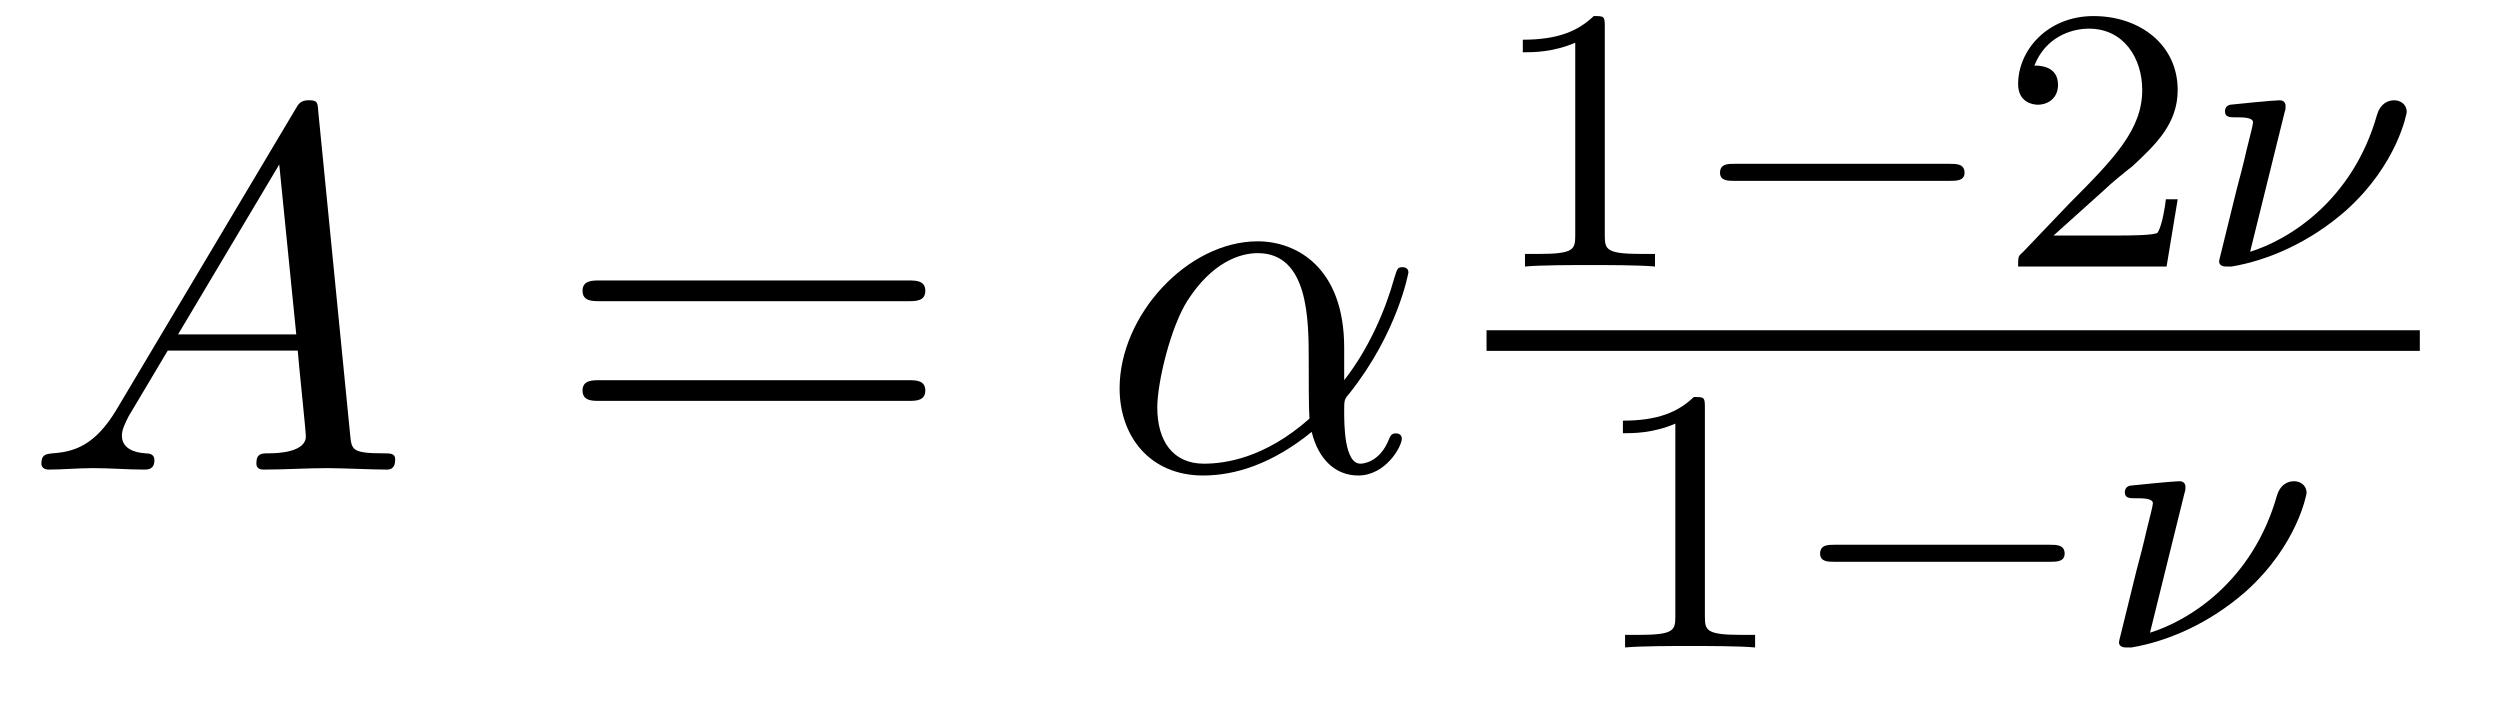
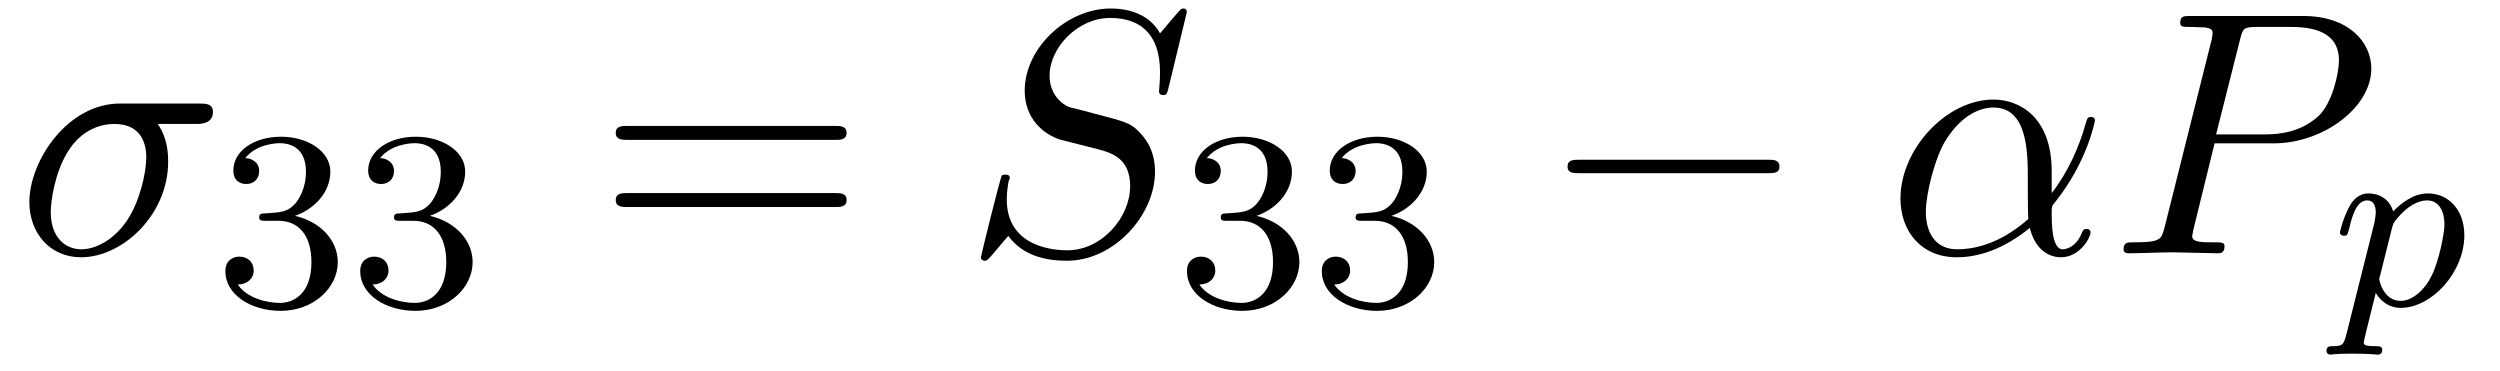
- <svg xmlns="http://www.w3.org/2000/svg" xmlns:xlink="http://www.w3.org/1999/xlink" viewBox="0 0 52.876 15.024" version="1.2">
+ <svg xmlns="http://www.w3.org/2000/svg" xmlns:xlink="http://www.w3.org/1999/xlink" viewBox="0 0 78.518 11.641" version="1.2">
  <defs>
    <g>
      <symbol overflow="visible" id="glyph0-0">
        <path style="stroke:none;" d="" />
      </symbol>
      <symbol overflow="visible" id="glyph0-1">
-         <path style="stroke:none;" d="M 1.953 -1.25 C 1.516 -0.531 1.094 -0.375 0.609 -0.344 C 0.484 -0.328 0.375 -0.328 0.375 -0.125 C 0.375 -0.047 0.438 0 0.531 0 C 0.812 0 1.156 -0.031 1.469 -0.031 C 1.828 -0.031 2.203 0 2.547 0 C 2.625 0 2.766 0 2.766 -0.203 C 2.766 -0.328 2.656 -0.344 2.578 -0.344 C 2.328 -0.359 2.078 -0.453 2.078 -0.719 C 2.078 -0.844 2.141 -0.969 2.219 -1.125 L 3.047 -2.516 L 5.797 -2.516 C 5.812 -2.297 5.969 -0.812 5.969 -0.703 C 5.969 -0.375 5.406 -0.344 5.188 -0.344 C 5.031 -0.344 4.922 -0.344 4.922 -0.125 C 4.922 0 5.047 0 5.078 0 C 5.516 0 5.984 -0.031 6.438 -0.031 C 6.703 -0.031 7.391 0 7.672 0 C 7.734 0 7.859 0 7.859 -0.219 C 7.859 -0.344 7.75 -0.344 7.609 -0.344 C 6.938 -0.344 6.938 -0.422 6.906 -0.734 L 6.234 -7.547 C 6.219 -7.766 6.219 -7.812 6.031 -7.812 C 5.859 -7.812 5.812 -7.734 5.75 -7.625 Z M 3.266 -2.859 L 5.406 -6.453 L 5.766 -2.859 Z M 3.266 -2.859 " />
+         <path style="stroke:none;" d="M 5.656 -4.062 C 5.797 -4.062 6.188 -4.062 6.188 -4.438 C 6.188 -4.703 5.953 -4.703 5.766 -4.703 L 3.266 -4.703 C 1.625 -4.703 0.422 -2.906 0.422 -1.609 C 0.422 -0.641 1.062 0.125 2.047 0.125 C 3.344 0.125 4.781 -1.203 4.781 -2.875 C 4.781 -3.062 4.781 -3.594 4.453 -4.062 Z M 2.062 -0.125 C 1.531 -0.125 1.094 -0.516 1.094 -1.297 C 1.094 -1.625 1.219 -2.516 1.609 -3.156 C 2.062 -3.922 2.719 -4.062 3.094 -4.062 C 4 -4.062 4.094 -3.344 4.094 -3.016 C 4.094 -2.5 3.875 -1.609 3.5 -1.047 C 3.078 -0.406 2.484 -0.125 2.062 -0.125 Z M 2.062 -0.125 " />
      </symbol>
      <symbol overflow="visible" id="glyph0-2">
+         <path style="stroke:none;" d="M 7.031 -7.578 C 7.031 -7.609 7.016 -7.688 6.922 -7.688 C 6.859 -7.688 6.844 -7.672 6.719 -7.531 L 6.188 -6.906 C 5.906 -7.422 5.344 -7.688 4.641 -7.688 C 3.25 -7.688 1.938 -6.438 1.938 -5.109 C 1.938 -4.234 2.516 -3.734 3.078 -3.562 L 4.25 -3.266 C 4.641 -3.156 5.25 -3 5.25 -2.109 C 5.25 -1.125 4.359 -0.094 3.281 -0.094 C 2.578 -0.094 1.375 -0.344 1.375 -1.688 C 1.375 -1.953 1.422 -2.219 1.438 -2.281 C 1.453 -2.328 1.469 -2.328 1.469 -2.359 C 1.469 -2.469 1.391 -2.469 1.328 -2.469 C 1.281 -2.469 1.25 -2.469 1.219 -2.438 C 1.172 -2.391 0.562 0.094 0.562 0.125 C 0.562 0.203 0.625 0.234 0.688 0.234 C 0.734 0.234 0.75 0.234 0.891 0.078 L 1.422 -0.547 C 1.891 0.094 2.625 0.234 3.266 0.234 C 4.75 0.234 6.031 -1.203 6.031 -2.562 C 6.031 -3.312 5.656 -3.688 5.5 -3.844 C 5.25 -4.094 5.078 -4.141 4.109 -4.391 C 3.875 -4.453 3.484 -4.562 3.375 -4.578 C 3.094 -4.672 2.719 -5 2.719 -5.578 C 2.719 -6.453 3.594 -7.391 4.625 -7.391 C 5.531 -7.391 6.188 -6.922 6.188 -5.688 C 6.188 -5.344 6.156 -5.141 6.156 -5.078 C 6.156 -5.078 6.156 -4.969 6.281 -4.969 C 6.391 -4.969 6.406 -5 6.453 -5.188 Z M 7.031 -7.578 " />
+       </symbol>
+       <symbol overflow="visible" id="glyph0-3">
        <path style="stroke:none;" d="M 5.203 -2.578 C 5.203 -4.281 4.188 -4.828 3.375 -4.828 C 1.891 -4.828 0.453 -3.266 0.453 -1.719 C 0.453 -0.703 1.094 0.125 2.219 0.125 C 2.906 0.125 3.688 -0.125 4.516 -0.797 C 4.656 -0.219 5.016 0.125 5.5 0.125 C 6.078 0.125 6.422 -0.484 6.422 -0.656 C 6.422 -0.734 6.359 -0.766 6.297 -0.766 C 6.219 -0.766 6.188 -0.734 6.156 -0.656 C 5.953 -0.125 5.562 -0.125 5.547 -0.125 C 5.203 -0.125 5.203 -0.969 5.203 -1.234 C 5.203 -1.469 5.203 -1.484 5.312 -1.609 C 6.344 -2.906 6.562 -4.172 6.562 -4.172 C 6.562 -4.203 6.547 -4.281 6.438 -4.281 C 6.328 -4.281 6.328 -4.25 6.266 -4.062 C 6.078 -3.375 5.719 -2.547 5.203 -1.891 Z M 4.469 -1.078 C 3.516 -0.234 2.672 -0.125 2.234 -0.125 C 1.578 -0.125 1.25 -0.609 1.25 -1.312 C 1.25 -1.844 1.531 -3.016 1.891 -3.578 C 2.406 -4.375 2.984 -4.578 3.375 -4.578 C 4.453 -4.578 4.453 -3.156 4.453 -2.297 C 4.453 -1.891 4.453 -1.266 4.469 -1.078 Z M 4.469 -1.078 " />
+       </symbol>
+       <symbol overflow="visible" id="glyph0-4">
+         <path style="stroke:none;" d="M 3.297 -3.453 L 5.156 -3.453 C 6.703 -3.453 8.219 -4.578 8.219 -5.797 C 8.219 -6.641 7.5 -7.453 6.078 -7.453 L 2.547 -7.453 C 2.328 -7.453 2.219 -7.453 2.219 -7.234 C 2.219 -7.109 2.312 -7.109 2.531 -7.109 C 2.672 -7.109 2.875 -7.094 3 -7.094 C 3.172 -7.062 3.234 -7.031 3.234 -6.922 C 3.234 -6.875 3.234 -6.844 3.203 -6.703 L 1.734 -0.844 C 1.625 -0.422 1.609 -0.344 0.734 -0.344 C 0.562 -0.344 0.438 -0.344 0.438 -0.125 C 0.438 0 0.562 0 0.594 0 C 0.906 0 1.672 -0.031 1.984 -0.031 C 2.219 -0.031 2.453 -0.016 2.688 -0.016 C 2.922 -0.016 3.156 0 3.391 0 C 3.469 0 3.609 0 3.609 -0.219 C 3.609 -0.344 3.516 -0.344 3.297 -0.344 C 2.906 -0.344 2.594 -0.344 2.594 -0.531 C 2.594 -0.594 2.625 -0.656 2.625 -0.719 Z M 4.094 -6.703 C 4.188 -7.078 4.203 -7.109 4.672 -7.109 L 5.719 -7.109 C 6.625 -7.109 7.203 -6.812 7.203 -6.062 C 7.203 -5.641 6.984 -4.703 6.562 -4.312 C 6.016 -3.812 5.359 -3.734 4.891 -3.734 L 3.344 -3.734 Z M 4.094 -6.703 " />
      </symbol>
      <symbol overflow="visible" id="glyph1-0">
        <path style="stroke:none;" d="" />
      </symbol>
      <symbol overflow="visible" id="glyph1-1">
-         <path style="stroke:none;" d="M 7.5 -3.562 C 7.656 -3.562 7.859 -3.562 7.859 -3.781 C 7.859 -4 7.656 -4 7.5 -4 L 0.969 -4 C 0.812 -4 0.609 -4 0.609 -3.781 C 0.609 -3.562 0.812 -3.562 0.984 -3.562 Z M 7.5 -1.453 C 7.656 -1.453 7.859 -1.453 7.859 -1.672 C 7.859 -1.891 7.656 -1.891 7.5 -1.891 L 0.984 -1.891 C 0.812 -1.891 0.609 -1.891 0.609 -1.672 C 0.609 -1.453 0.812 -1.453 0.969 -1.453 Z M 7.5 -1.453 " />
+         <path style="stroke:none;" d="M 2.016 -2.656 C 2.641 -2.656 3.047 -2.203 3.047 -1.359 C 3.047 -0.359 2.484 -0.078 2.062 -0.078 C 1.625 -0.078 1.016 -0.234 0.734 -0.656 C 1.031 -0.656 1.234 -0.844 1.234 -1.094 C 1.234 -1.359 1.047 -1.531 0.781 -1.531 C 0.578 -1.531 0.344 -1.406 0.344 -1.078 C 0.344 -0.328 1.156 0.172 2.078 0.172 C 3.125 0.172 3.875 -0.562 3.875 -1.359 C 3.875 -2.031 3.344 -2.625 2.531 -2.812 C 3.156 -3.031 3.641 -3.562 3.641 -4.203 C 3.641 -4.844 2.922 -5.297 2.094 -5.297 C 1.234 -5.297 0.594 -4.844 0.594 -4.234 C 0.594 -3.938 0.781 -3.812 1 -3.812 C 1.25 -3.812 1.406 -3.984 1.406 -4.219 C 1.406 -4.516 1.141 -4.625 0.969 -4.625 C 1.312 -5.062 1.922 -5.094 2.062 -5.094 C 2.266 -5.094 2.875 -5.031 2.875 -4.203 C 2.875 -3.656 2.641 -3.312 2.531 -3.188 C 2.297 -2.938 2.109 -2.922 1.625 -2.891 C 1.469 -2.891 1.406 -2.875 1.406 -2.766 C 1.406 -2.656 1.484 -2.656 1.625 -2.656 Z M 2.016 -2.656 " />
      </symbol>
      <symbol overflow="visible" id="glyph2-0">
        <path style="stroke:none;" d="" />
      </symbol>
      <symbol overflow="visible" id="glyph2-1">
-         <path style="stroke:none;" d="M 2.5 -5.078 C 2.5 -5.297 2.484 -5.297 2.266 -5.297 C 1.938 -4.984 1.516 -4.797 0.766 -4.797 L 0.766 -4.531 C 0.984 -4.531 1.406 -4.531 1.875 -4.734 L 1.875 -0.656 C 1.875 -0.359 1.844 -0.266 1.094 -0.266 L 0.812 -0.266 L 0.812 0 C 1.141 -0.031 1.828 -0.031 2.188 -0.031 C 2.547 -0.031 3.234 -0.031 3.562 0 L 3.562 -0.266 L 3.281 -0.266 C 2.531 -0.266 2.5 -0.359 2.5 -0.656 Z M 2.5 -5.078 " />
-       </symbol>
-       <symbol overflow="visible" id="glyph2-2">
-         <path style="stroke:none;" d="M 2.25 -1.625 C 2.375 -1.75 2.703 -2.016 2.844 -2.125 C 3.328 -2.578 3.797 -3.016 3.797 -3.734 C 3.797 -4.688 3 -5.297 2.016 -5.297 C 1.047 -5.297 0.422 -4.578 0.422 -3.859 C 0.422 -3.469 0.734 -3.422 0.844 -3.422 C 1.016 -3.422 1.266 -3.531 1.266 -3.844 C 1.266 -4.25 0.859 -4.25 0.766 -4.25 C 1 -4.844 1.531 -5.031 1.922 -5.031 C 2.656 -5.031 3.047 -4.406 3.047 -3.734 C 3.047 -2.906 2.469 -2.297 1.516 -1.344 L 0.516 -0.297 C 0.422 -0.219 0.422 -0.203 0.422 0 L 3.562 0 L 3.797 -1.422 L 3.547 -1.422 C 3.531 -1.266 3.469 -0.875 3.375 -0.719 C 3.328 -0.656 2.719 -0.656 2.594 -0.656 L 1.172 -0.656 Z M 2.25 -1.625 " />
+         <path style="stroke:none;" d="M 7.5 -3.562 C 7.656 -3.562 7.859 -3.562 7.859 -3.781 C 7.859 -4 7.656 -4 7.5 -4 L 0.969 -4 C 0.812 -4 0.609 -4 0.609 -3.781 C 0.609 -3.562 0.812 -3.562 0.984 -3.562 Z M 7.5 -1.453 C 7.656 -1.453 7.859 -1.453 7.859 -1.672 C 7.859 -1.891 7.656 -1.891 7.5 -1.891 L 0.984 -1.891 C 0.812 -1.891 0.609 -1.891 0.609 -1.672 C 0.609 -1.453 0.812 -1.453 0.969 -1.453 Z M 7.5 -1.453 " />
      </symbol>
      <symbol overflow="visible" id="glyph3-0">
        <path style="stroke:none;" d="" />
      </symbol>
      <symbol overflow="visible" id="glyph3-1">
-         <path style="stroke:none;" d="M 5.562 -1.812 C 5.703 -1.812 5.875 -1.812 5.875 -1.984 C 5.875 -2.172 5.703 -2.172 5.562 -2.172 L 1 -2.172 C 0.875 -2.172 0.703 -2.172 0.703 -1.984 C 0.703 -1.812 0.875 -1.812 1 -1.812 Z M 5.562 -1.812 " />
+         <path style="stroke:none;" d="M 7.188 -2.516 C 7.375 -2.516 7.562 -2.516 7.562 -2.719 C 7.562 -2.938 7.375 -2.938 7.188 -2.938 L 1.281 -2.938 C 1.094 -2.938 0.906 -2.938 0.906 -2.719 C 0.906 -2.516 1.094 -2.516 1.281 -2.516 Z M 7.188 -2.516 " />
      </symbol>
      <symbol overflow="visible" id="glyph4-0">
        <path style="stroke:none;" d="" />
      </symbol>
      <symbol overflow="visible" id="glyph4-1">
-         <path style="stroke:none;" d="M 1.828 -3.281 C 1.844 -3.312 1.844 -3.359 1.844 -3.406 C 1.844 -3.406 1.844 -3.516 1.719 -3.516 C 1.594 -3.516 0.812 -3.438 0.672 -3.422 C 0.594 -3.406 0.562 -3.344 0.562 -3.281 C 0.562 -3.156 0.672 -3.156 0.766 -3.156 C 0.953 -3.156 1.156 -3.156 1.156 -3.047 C 1.156 -3 1.062 -2.641 1.016 -2.453 C 0.984 -2.297 0.844 -1.75 0.812 -1.641 L 0.531 -0.5 C 0.5 -0.359 0.438 -0.141 0.438 -0.109 C 0.438 0 0.562 0 0.594 0 L 0.703 0 C 1.453 -0.125 2.344 -0.5 3.125 -1.188 C 4.219 -2.172 4.406 -3.25 4.406 -3.266 C 4.406 -3.438 4.266 -3.516 4.141 -3.516 C 3.984 -3.516 3.844 -3.422 3.781 -3.219 C 3.266 -1.391 1.906 -0.562 1.094 -0.312 Z M 1.828 -3.281 " />
+         <path style="stroke:none;" d="M 0.422 0.969 C 0.344 1.219 0.328 1.281 0.016 1.281 C -0.094 1.281 -0.188 1.281 -0.188 1.438 C -0.188 1.5 -0.125 1.547 -0.078 1.547 C 0 1.547 0.031 1.516 0.625 1.516 C 1.188 1.516 1.359 1.547 1.422 1.547 C 1.453 1.547 1.562 1.547 1.562 1.391 C 1.562 1.281 1.453 1.281 1.359 1.281 C 0.984 1.281 0.984 1.234 0.984 1.156 C 0.984 1.109 1.125 0.547 1.359 -0.391 C 1.469 -0.203 1.719 0.078 2.141 0.078 C 3.125 0.078 4.141 -1.047 4.141 -2.203 C 4.141 -3 3.641 -3.516 3 -3.516 C 2.516 -3.516 2.141 -3.188 1.906 -2.953 C 1.734 -3.516 1.203 -3.516 1.125 -3.516 C 0.844 -3.516 0.641 -3.328 0.516 -3.078 C 0.328 -2.719 0.234 -2.312 0.234 -2.297 C 0.234 -2.219 0.297 -2.188 0.359 -2.188 C 0.469 -2.188 0.469 -2.219 0.531 -2.438 C 0.625 -2.844 0.766 -3.297 1.094 -3.297 C 1.297 -3.297 1.359 -3.109 1.359 -2.922 C 1.359 -2.844 1.328 -2.641 1.312 -2.578 Z M 1.875 -2.453 C 1.922 -2.594 1.922 -2.609 2.047 -2.75 C 2.344 -3.109 2.688 -3.297 2.969 -3.297 C 3.375 -3.297 3.516 -2.906 3.516 -2.547 C 3.516 -2.25 3.344 -1.391 3.109 -0.922 C 2.906 -0.5 2.516 -0.141 2.141 -0.141 C 1.609 -0.141 1.469 -0.766 1.469 -0.828 C 1.469 -0.844 1.484 -0.922 1.5 -0.953 Z M 1.875 -2.453 " />
      </symbol>
    </g>
+     <clipPath id="clip1">
+       <path d="M 73 6 L 78 6 L 78 11.641 L 73 11.641 Z M 73 6 " />
+     </clipPath>
  </defs>
  <g id="surface1">
    <g style="fill:rgb(0%,0%,0%);fill-opacity:1;">
-       <use xlink:href="#glyph0-1" x="0.5" y="9.932" />
+       <use xlink:href="#glyph0-1" x="0.5" y="7.955" />
    </g>
    <g style="fill:rgb(0%,0%,0%);fill-opacity:1;">
-       <use xlink:href="#glyph1-1" x="11.712" y="9.932" />
+       <use xlink:href="#glyph1-1" x="6.734" y="9.591" />
+       <use xlink:href="#glyph1-1" x="10.969" y="9.591" />
    </g>
    <g style="fill:rgb(0%,0%,0%);fill-opacity:1;">
-       <use xlink:href="#glyph0-2" x="23.227" y="9.932" />
+       <use xlink:href="#glyph2-1" x="18.73" y="7.955" />
    </g>
    <g style="fill:rgb(0%,0%,0%);fill-opacity:1;">
-       <use xlink:href="#glyph2-1" x="31.442" y="5.637" />
+       <use xlink:href="#glyph0-2" x="30.245" y="7.955" />
    </g>
    <g style="fill:rgb(0%,0%,0%);fill-opacity:1;">
-       <use xlink:href="#glyph3-1" x="35.676" y="5.637" />
+       <use xlink:href="#glyph1-1" x="36.935" y="9.591" />
+       <use xlink:href="#glyph1-1" x="41.17" y="9.591" />
    </g>
    <g style="fill:rgb(0%,0%,0%);fill-opacity:1;">
-       <use xlink:href="#glyph2-2" x="42.262" y="5.637" />
+       <use xlink:href="#glyph3-1" x="48.326" y="7.955" />
    </g>
    <g style="fill:rgb(0%,0%,0%);fill-opacity:1;">
-       <use xlink:href="#glyph4-1" x="46.497" y="5.637" />
-     </g>
-     <path style="fill:none;stroke-width:0.436;stroke-linecap:butt;stroke-linejoin:miter;stroke:rgb(0%,0%,0%);stroke-opacity:1;stroke-miterlimit:10;" d="M -0.001 0.002 L 19.738 0.002 " transform="matrix(1,0,0,-1,31.442,7.205)" />
-     <g style="fill:rgb(0%,0%,0%);fill-opacity:1;">
-       <use xlink:href="#glyph2-1" x="33.559" y="13.694" />
+       <use xlink:href="#glyph0-3" x="59.235" y="7.955" />
    </g>
    <g style="fill:rgb(0%,0%,0%);fill-opacity:1;">
-       <use xlink:href="#glyph3-1" x="37.793" y="13.694" />
+       <use xlink:href="#glyph0-4" x="66.257" y="7.955" />
    </g>
-     <g style="fill:rgb(0%,0%,0%);fill-opacity:1;">
-       <use xlink:href="#glyph4-1" x="44.379" y="13.694" />
+     <g clip-path="url(#clip1)" clip-rule="nonzero">
+       <g style="fill:rgb(0%,0%,0%);fill-opacity:1;">
+         <use xlink:href="#glyph4-1" x="73.257" y="9.591" />
+       </g>
    </g>
  </g>
</svg>
